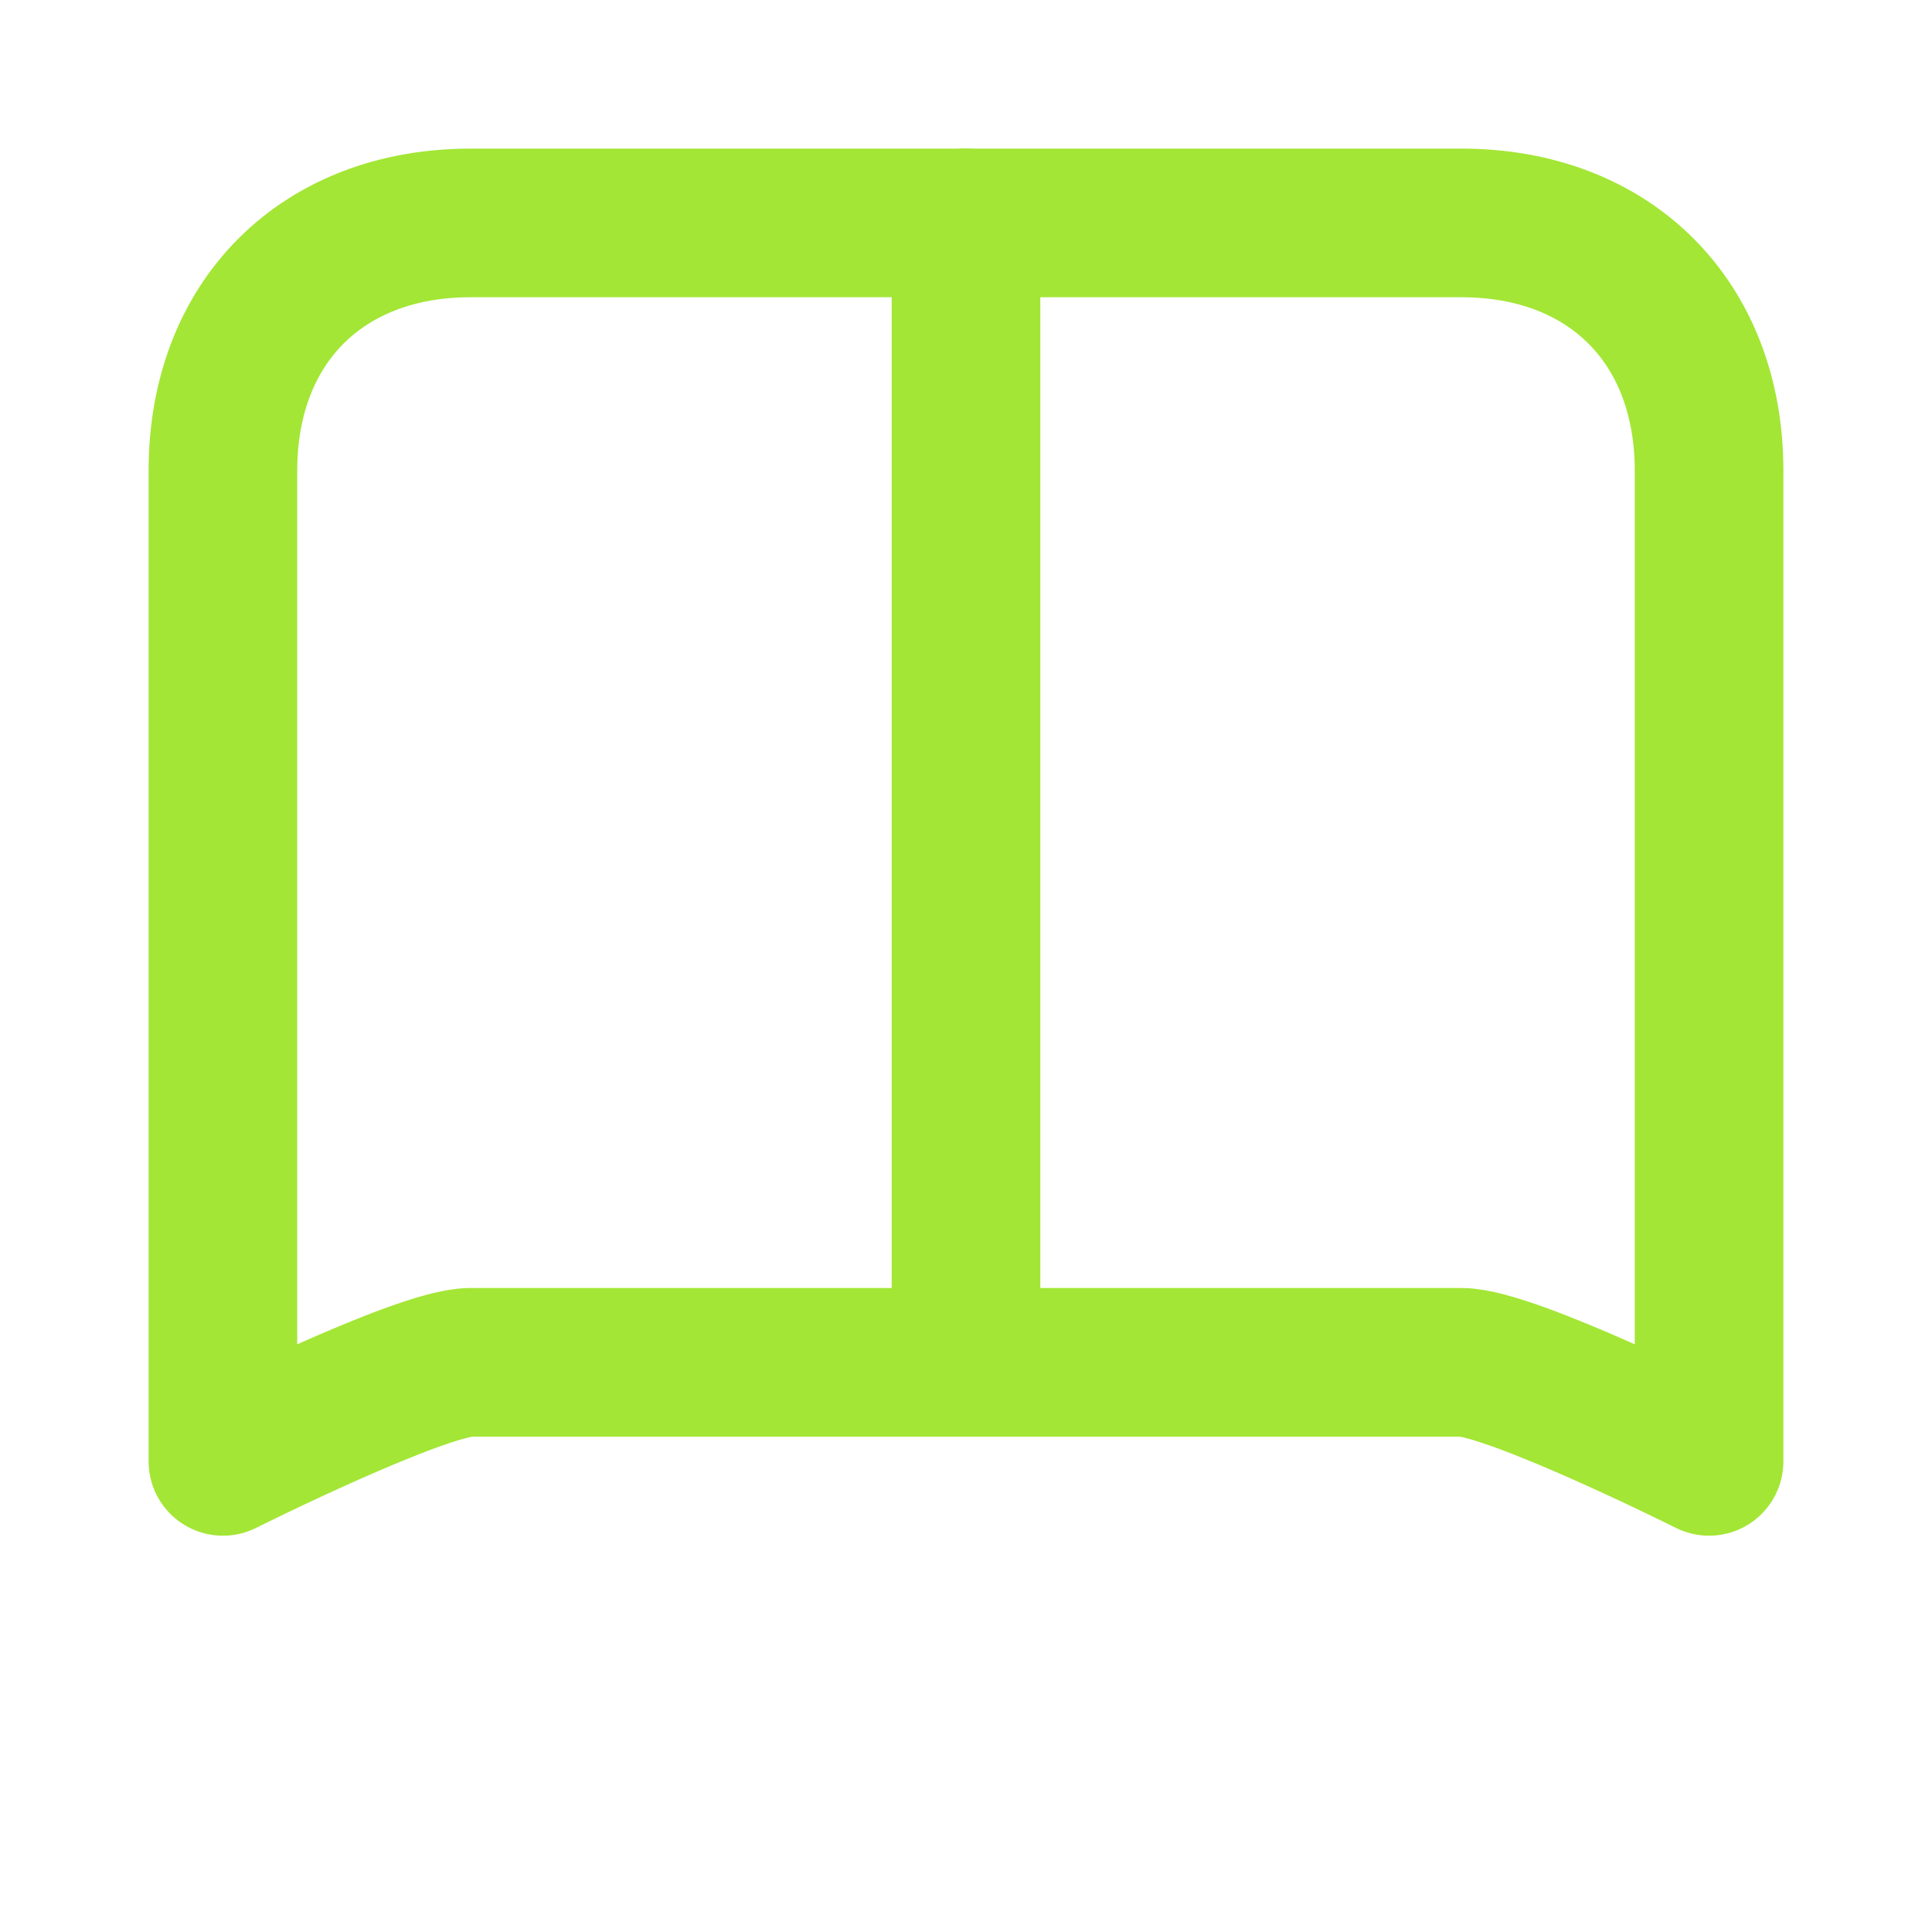
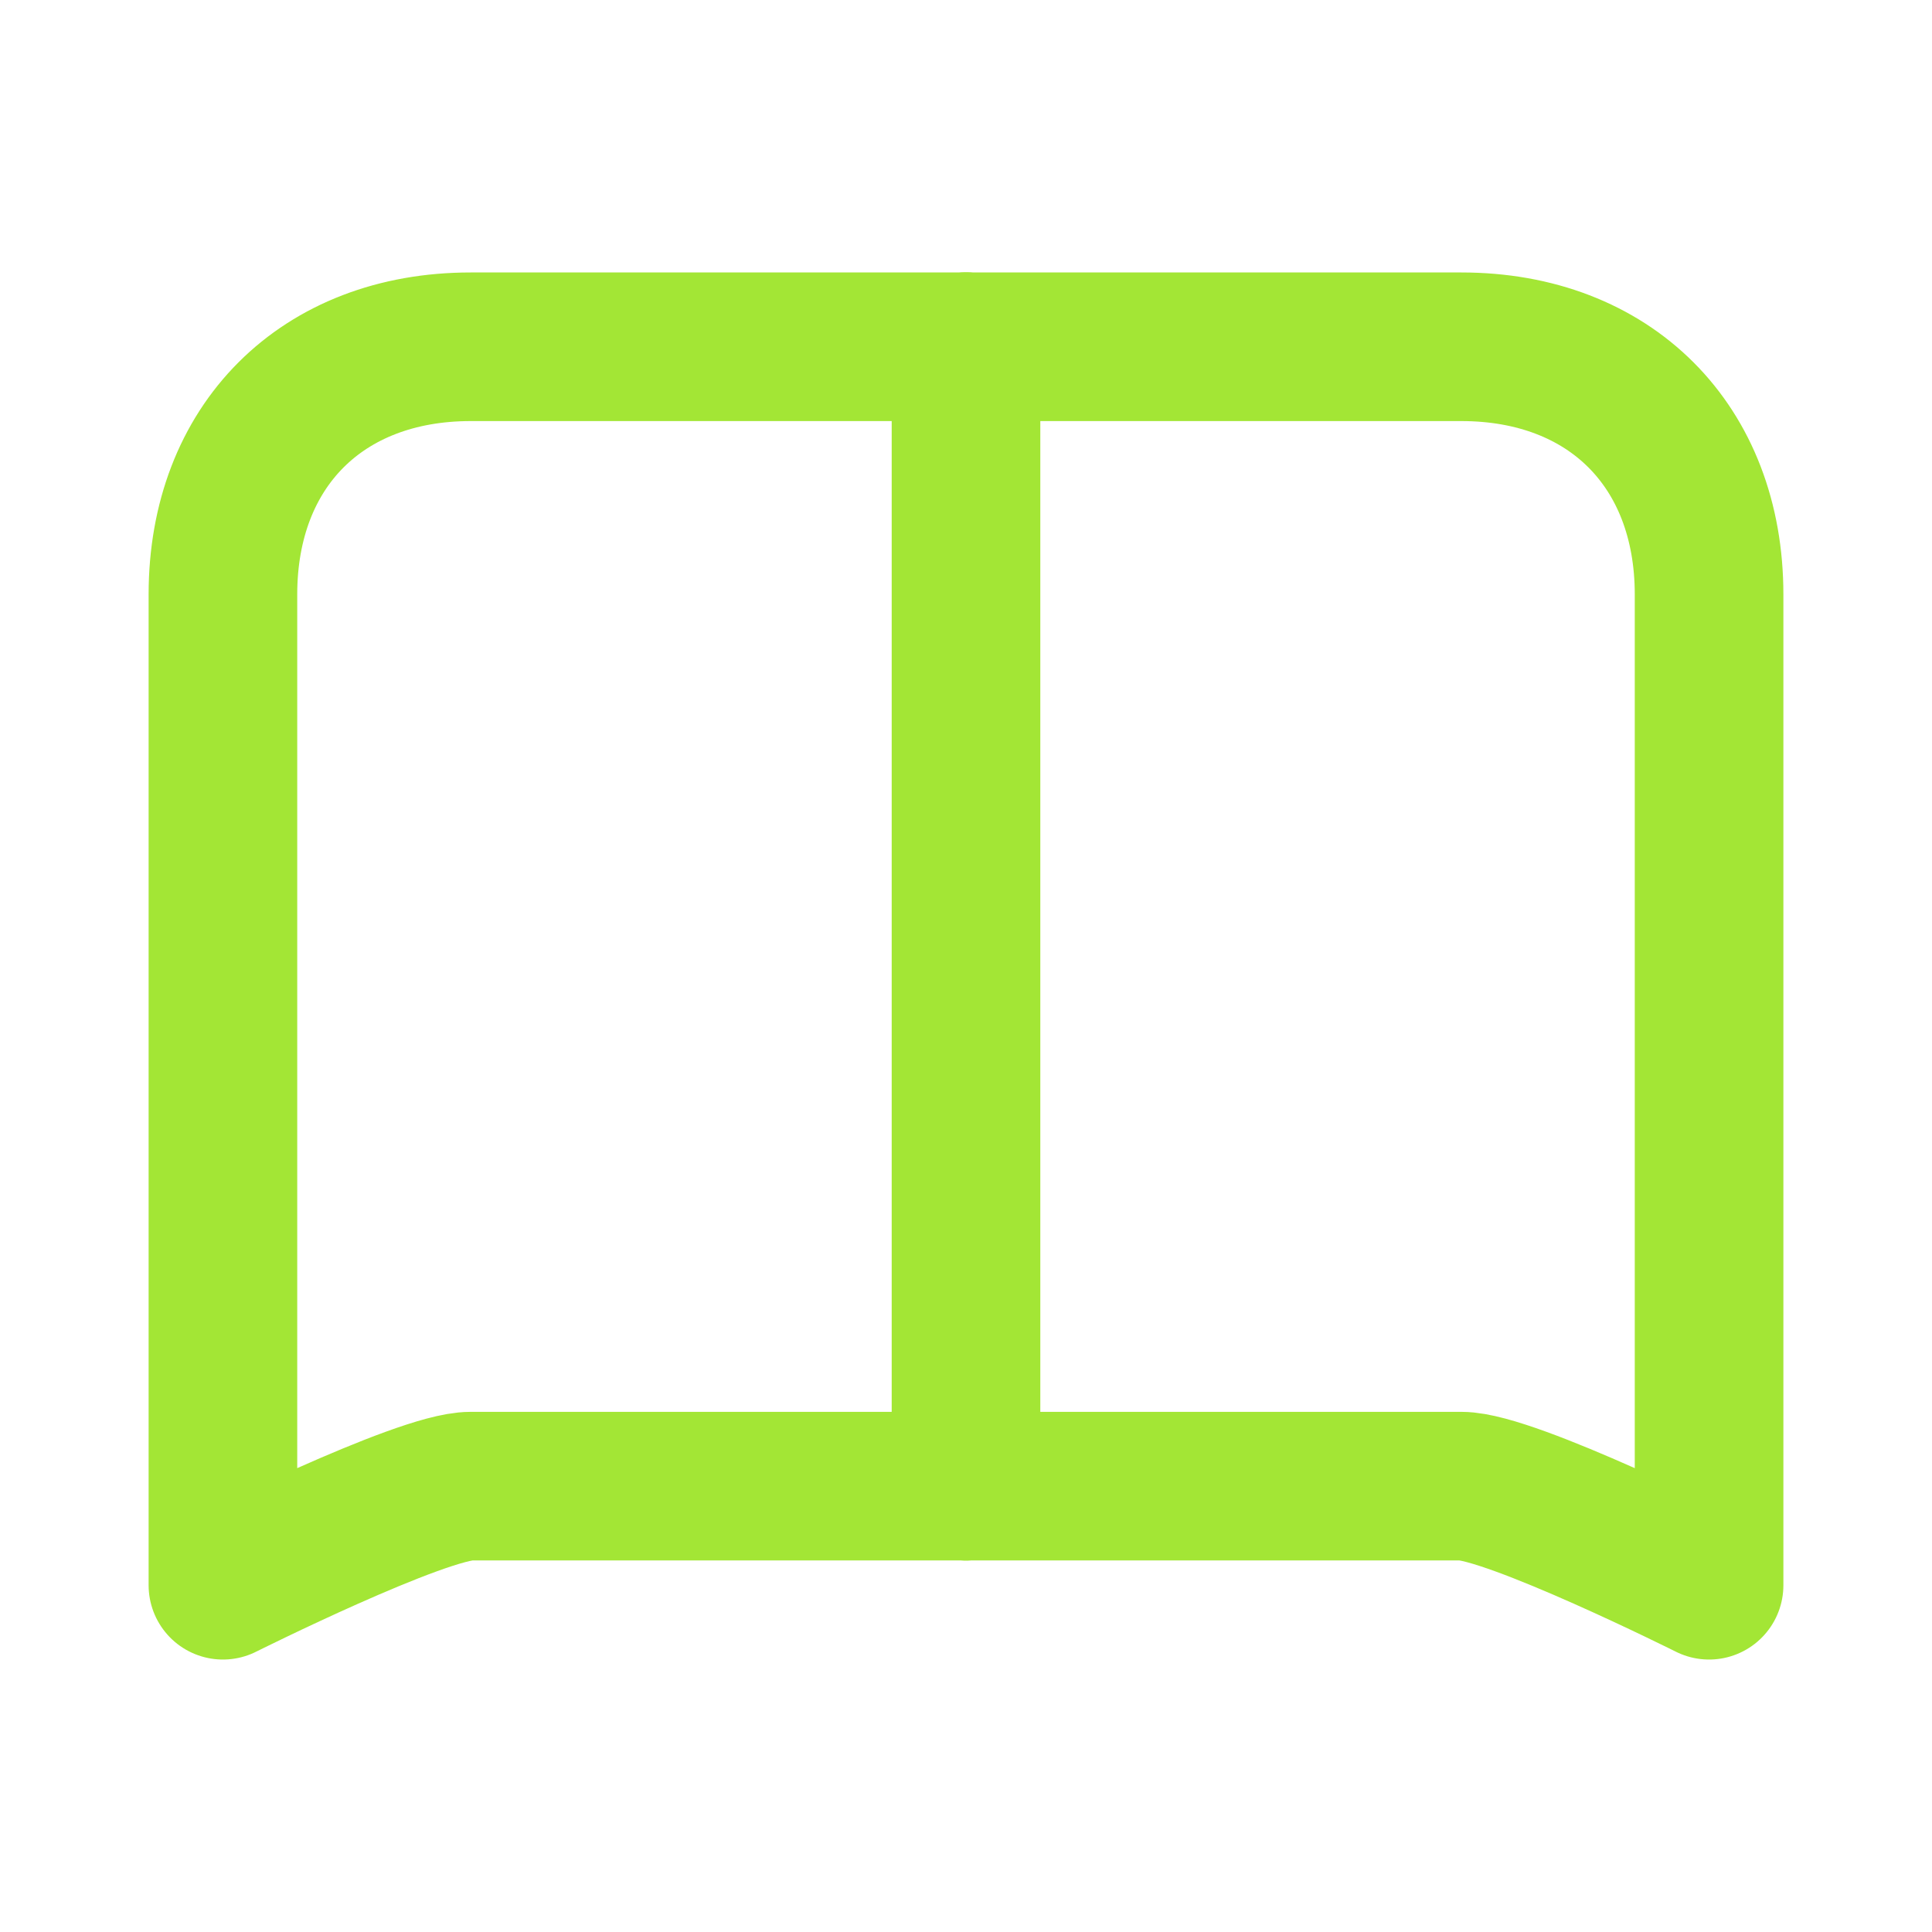
- <svg xmlns="http://www.w3.org/2000/svg" width="512" height="512" viewBox="100 112 312 312" fill="none">
+ <svg xmlns="http://www.w3.org/2000/svg" width="512" height="512" viewBox="100 92 312 312" fill="none">
  <path d="M256 148C256 148 200 148 176 148C152 148 136 164 136 188V348C136 348 168 332 176 332C184 332 256 332 256 332" stroke="#A3E635" stroke-width="24" stroke-linecap="round" stroke-linejoin="round" fill="none" />
  <path d="M256 148C256 148 312 148 336 148C360 148 376 164 376 188V348C376 348 344 332 336 332C328 332 256 332 256 332" stroke="#A3E635" stroke-width="24" stroke-linecap="round" stroke-linejoin="round" fill="none" />
  <path d="M256 148V332" stroke="#A3E635" stroke-width="24" stroke-linecap="round" />
</svg>
